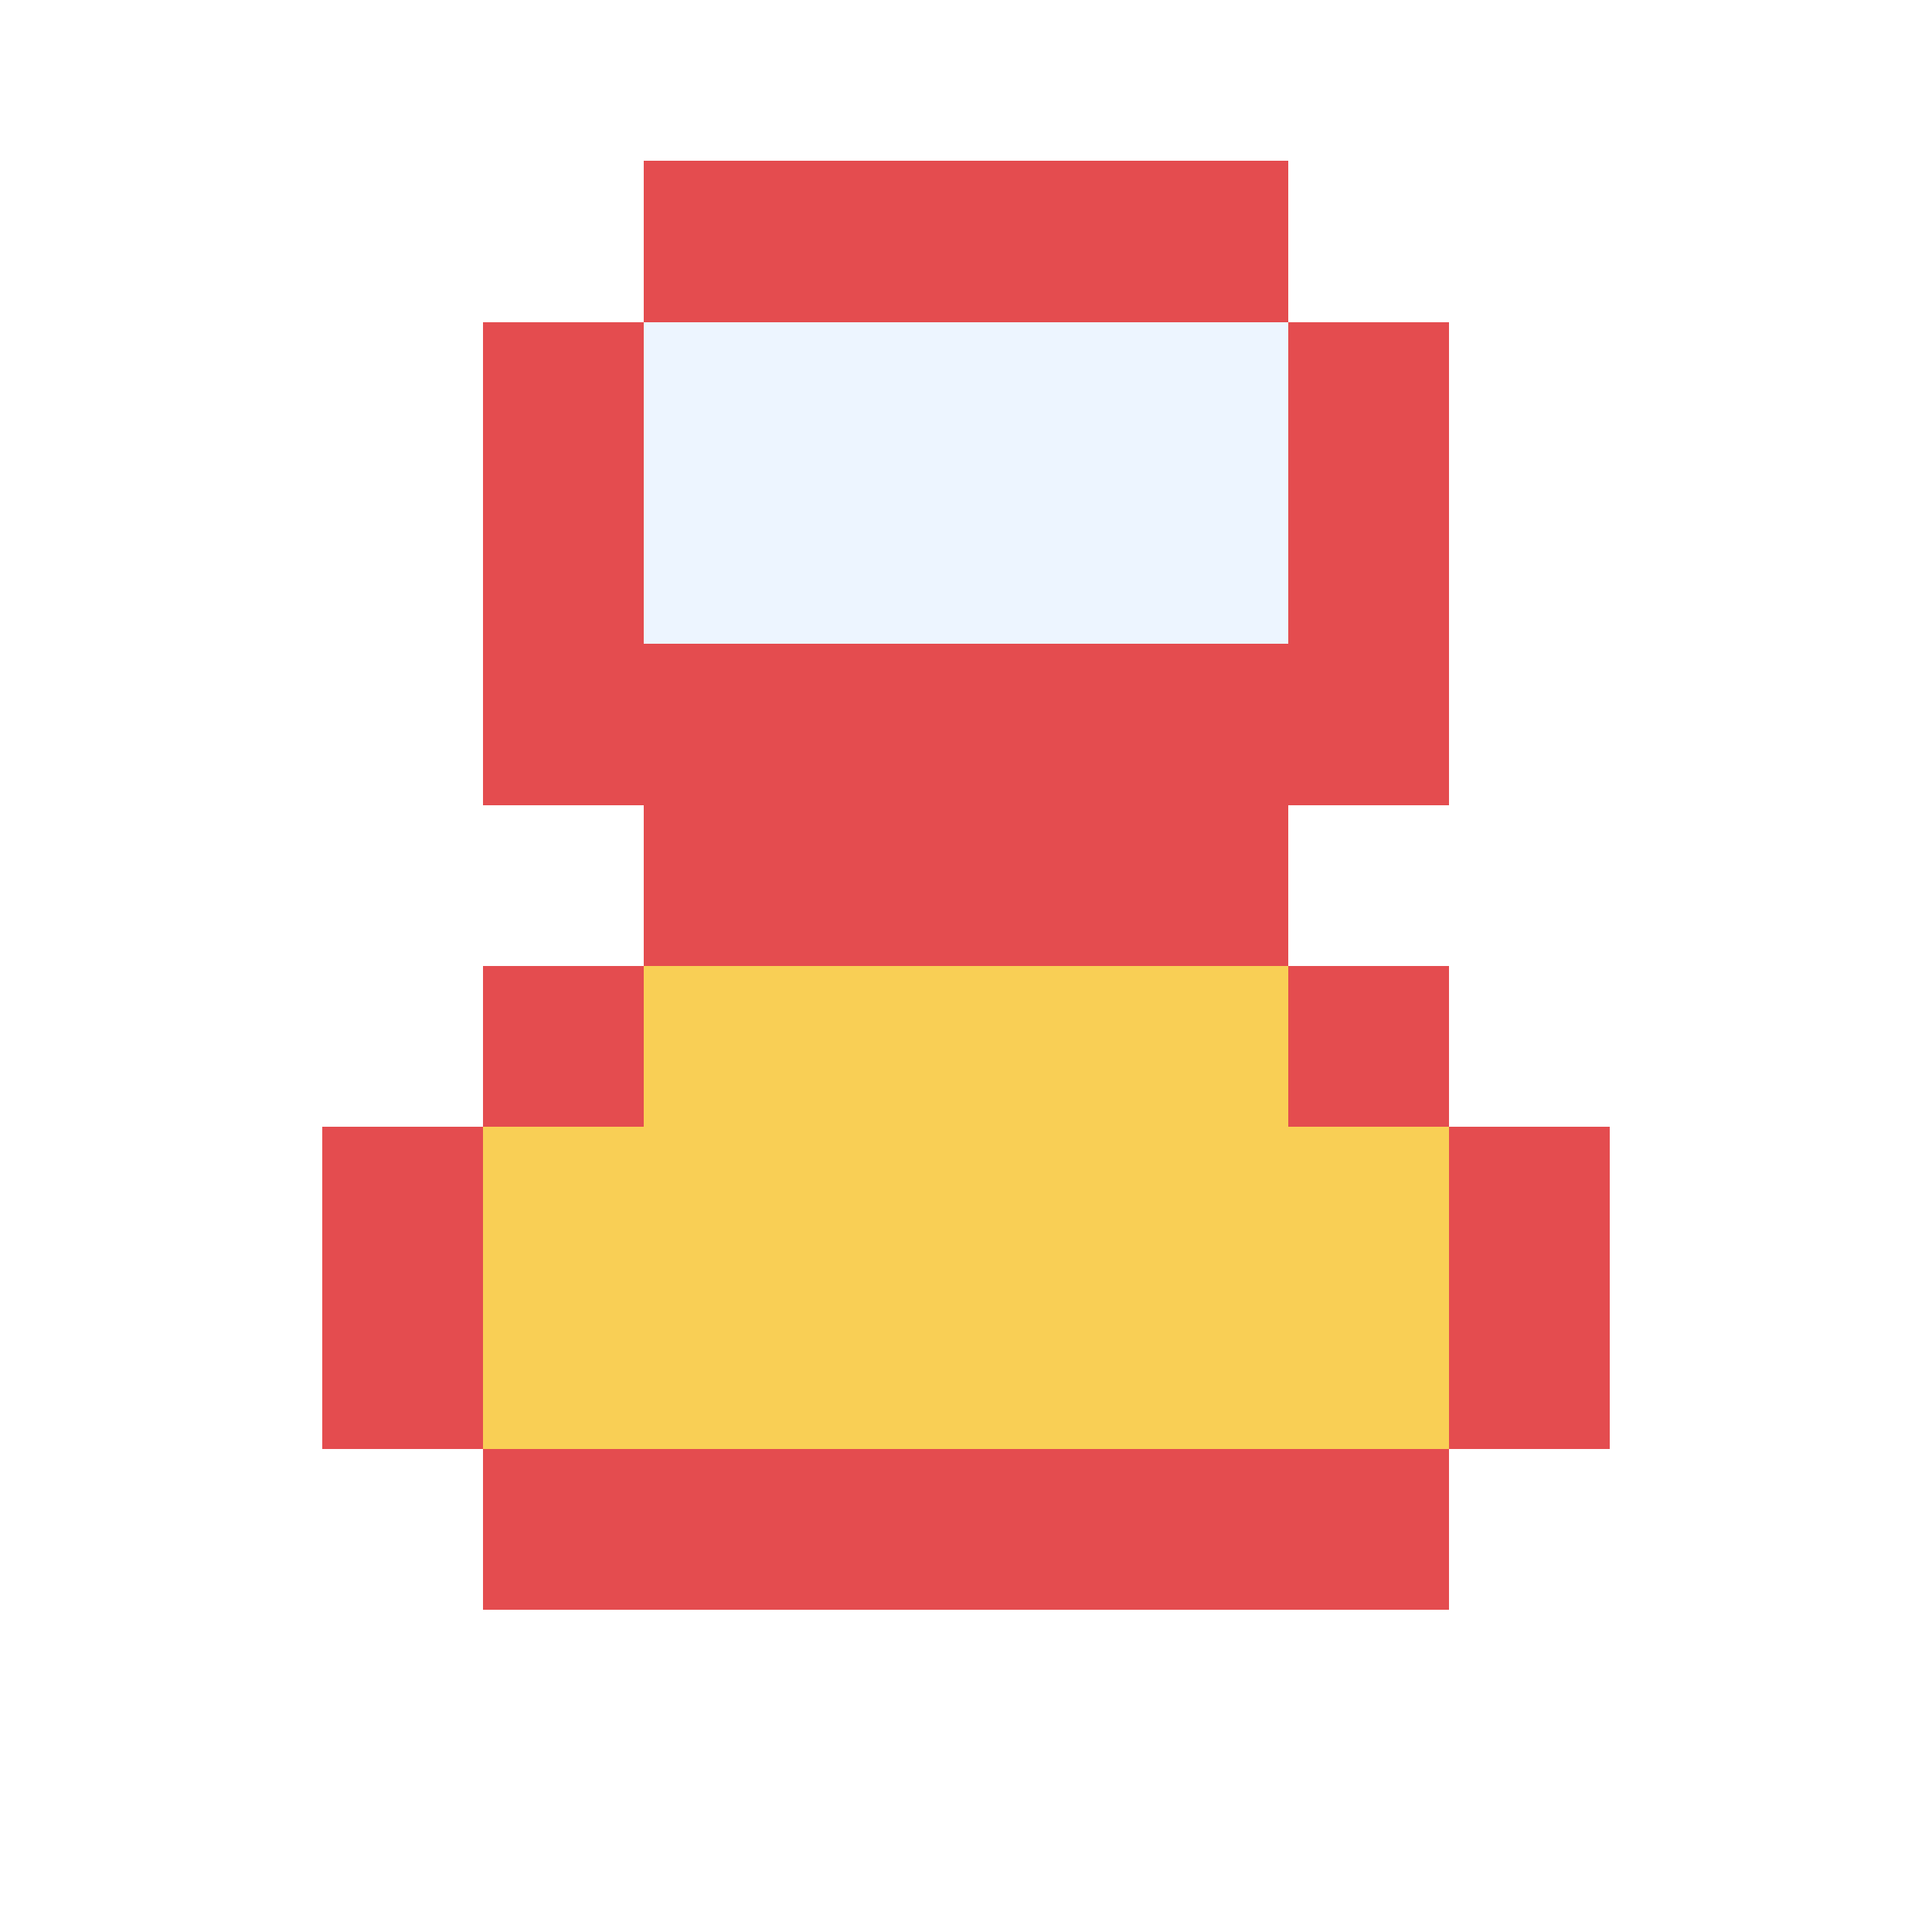
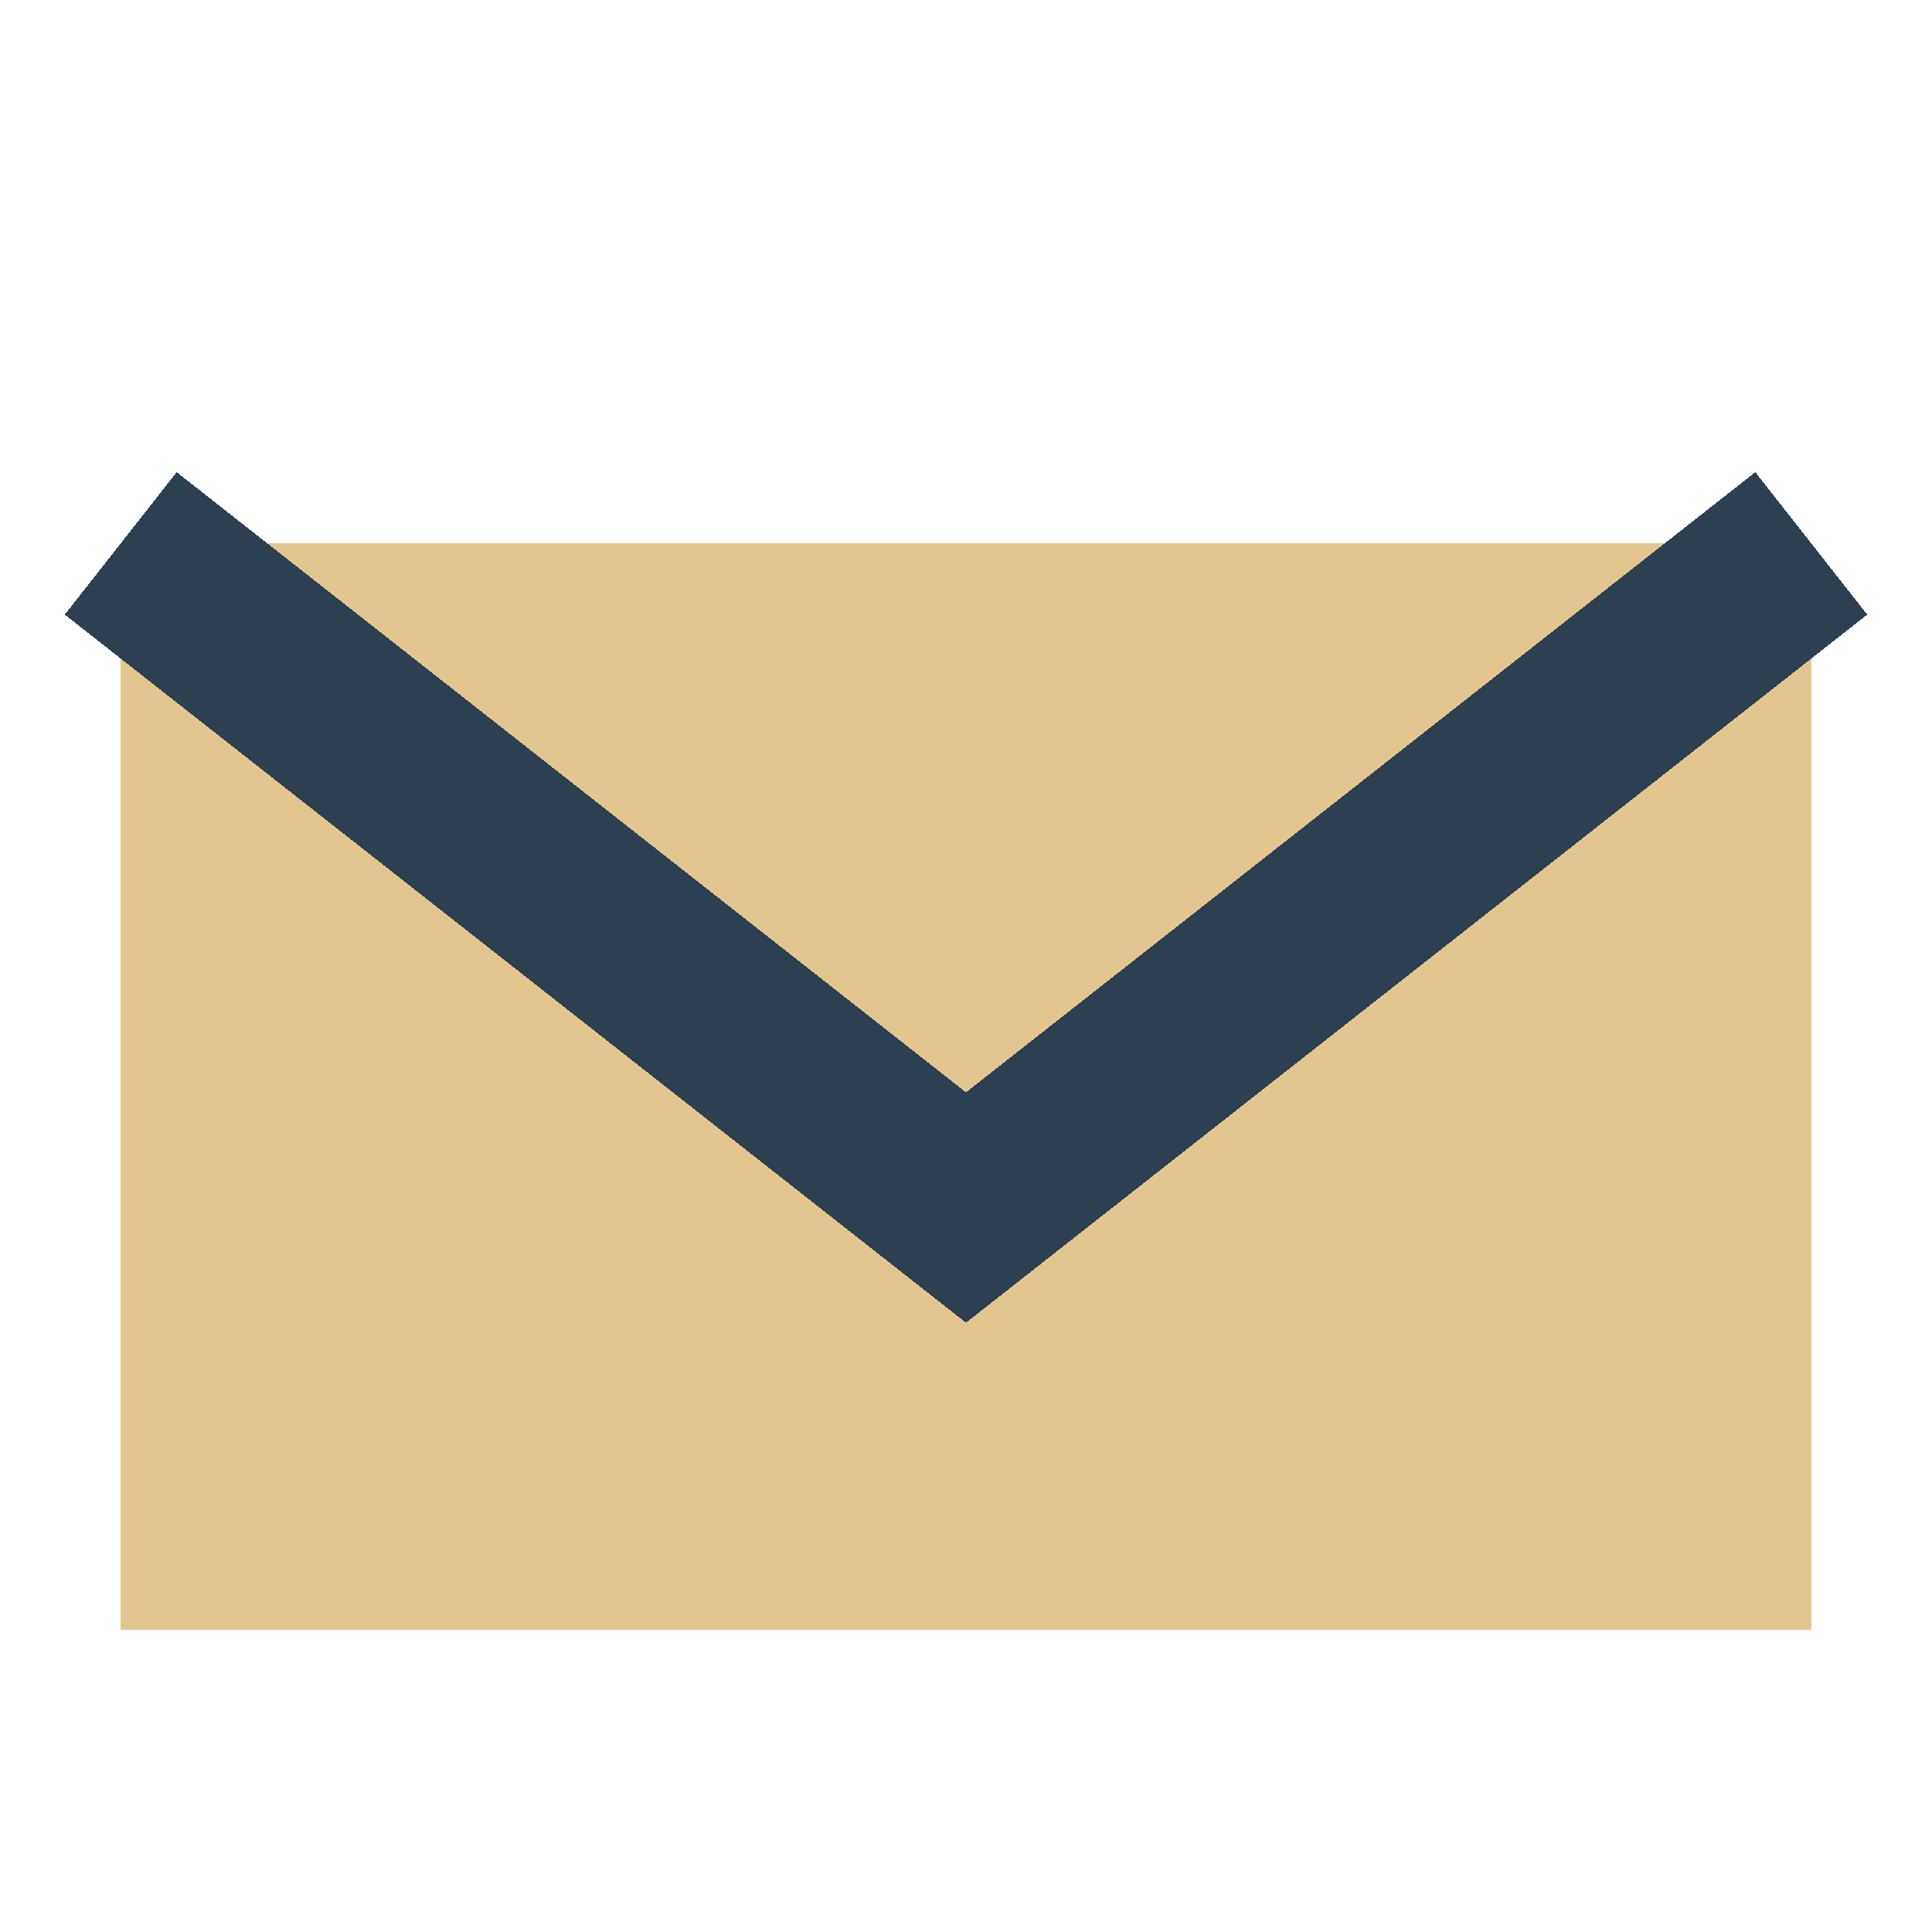
- <svg xmlns="http://www.w3.org/2000/svg" width="48" height="48" viewBox="0 0 12 12" shape-rendering="crispEdges">
-   <rect x="4" y="1" width="1" height="1" fill="#e44c4f" />
-   <rect x="5" y="1" width="1" height="1" fill="#e44c4f" />
-   <rect x="6" y="1" width="1" height="1" fill="#e44c4f" />
-   <rect x="7" y="1" width="1" height="1" fill="#e44c4f" />
-   <rect x="3" y="2" width="1" height="1" fill="#e44c4f" />
-   <rect x="4" y="2" width="1" height="1" fill="#edf5ff" />
-   <rect x="5" y="2" width="1" height="1" fill="#edf5ff" />
-   <rect x="6" y="2" width="1" height="1" fill="#edf5ff" />
-   <rect x="7" y="2" width="1" height="1" fill="#edf5ff" />
-   <rect x="8" y="2" width="1" height="1" fill="#e44c4f" />
-   <rect x="3" y="3" width="1" height="1" fill="#e44c4f" />
-   <rect x="4" y="3" width="1" height="1" fill="#edf5ff" />
-   <rect x="5" y="3" width="1" height="1" fill="#edf5ff" />
-   <rect x="6" y="3" width="1" height="1" fill="#edf5ff" />
-   <rect x="7" y="3" width="1" height="1" fill="#edf5ff" />
-   <rect x="8" y="3" width="1" height="1" fill="#e44c4f" />
-   <rect x="3" y="4" width="1" height="1" fill="#e44c4f" />
-   <rect x="4" y="4" width="1" height="1" fill="#e44c4f" />
-   <rect x="5" y="4" width="1" height="1" fill="#e44c4f" />
-   <rect x="6" y="4" width="1" height="1" fill="#e44c4f" />
-   <rect x="7" y="4" width="1" height="1" fill="#e44c4f" />
-   <rect x="8" y="4" width="1" height="1" fill="#e44c4f" />
-   <rect x="4" y="5" width="1" height="1" fill="#e44c4f" />
-   <rect x="5" y="5" width="1" height="1" fill="#e44c4f" />
-   <rect x="6" y="5" width="1" height="1" fill="#e44c4f" />
-   <rect x="7" y="5" width="1" height="1" fill="#e44c4f" />
-   <rect x="3" y="6" width="1" height="1" fill="#e44c4f" />
-   <rect x="4" y="6" width="1" height="1" fill="#f9cf55" />
-   <rect x="5" y="6" width="1" height="1" fill="#f9cf55" />
-   <rect x="6" y="6" width="1" height="1" fill="#f9cf55" />
-   <rect x="7" y="6" width="1" height="1" fill="#f9cf55" />
-   <rect x="8" y="6" width="1" height="1" fill="#e44c4f" />
-   <rect x="2" y="7" width="1" height="1" fill="#e44c4f" />
-   <rect x="3" y="7" width="1" height="1" fill="#f9cf55" />
-   <rect x="4" y="7" width="1" height="1" fill="#f9cf55" />
-   <rect x="5" y="7" width="1" height="1" fill="#f9cf55" />
-   <rect x="6" y="7" width="1" height="1" fill="#f9cf55" />
-   <rect x="7" y="7" width="1" height="1" fill="#f9cf55" />
-   <rect x="8" y="7" width="1" height="1" fill="#f9cf55" />
-   <rect x="9" y="7" width="1" height="1" fill="#e44c4f" />
-   <rect x="2" y="8" width="1" height="1" fill="#e44c4f" />
-   <rect x="3" y="8" width="1" height="1" fill="#f9cf55" />
-   <rect x="4" y="8" width="1" height="1" fill="#f9cf55" />
-   <rect x="5" y="8" width="1" height="1" fill="#f9cf55" />
-   <rect x="6" y="8" width="1" height="1" fill="#f9cf55" />
-   <rect x="7" y="8" width="1" height="1" fill="#f9cf55" />
-   <rect x="8" y="8" width="1" height="1" fill="#f9cf55" />
-   <rect x="9" y="8" width="1" height="1" fill="#e44c4f" />
-   <rect x="3" y="9" width="1" height="1" fill="#e44c4f" />
-   <rect x="4" y="9" width="1" height="1" fill="#e44c4f" />
-   <rect x="5" y="9" width="1" height="1" fill="#e44c4f" />
-   <rect x="6" y="9" width="1" height="1" fill="#e44c4f" />
-   <rect x="7" y="9" width="1" height="1" fill="#e44c4f" />
-   <rect x="8" y="9" width="1" height="1" fill="#e44c4f" />
+ <svg xmlns="http://www.w3.org/2000/svg" viewBox="0 0 32 32" shape-rendering="crispEdges">
+   <g fill="#e3c58f">
+     <path d="M2 9h28v18H2z" />
+     <path d="M2 9l14 11L30 9" fill="none" stroke="#2c4052" stroke-width="3" />
+   </g>
</svg>
